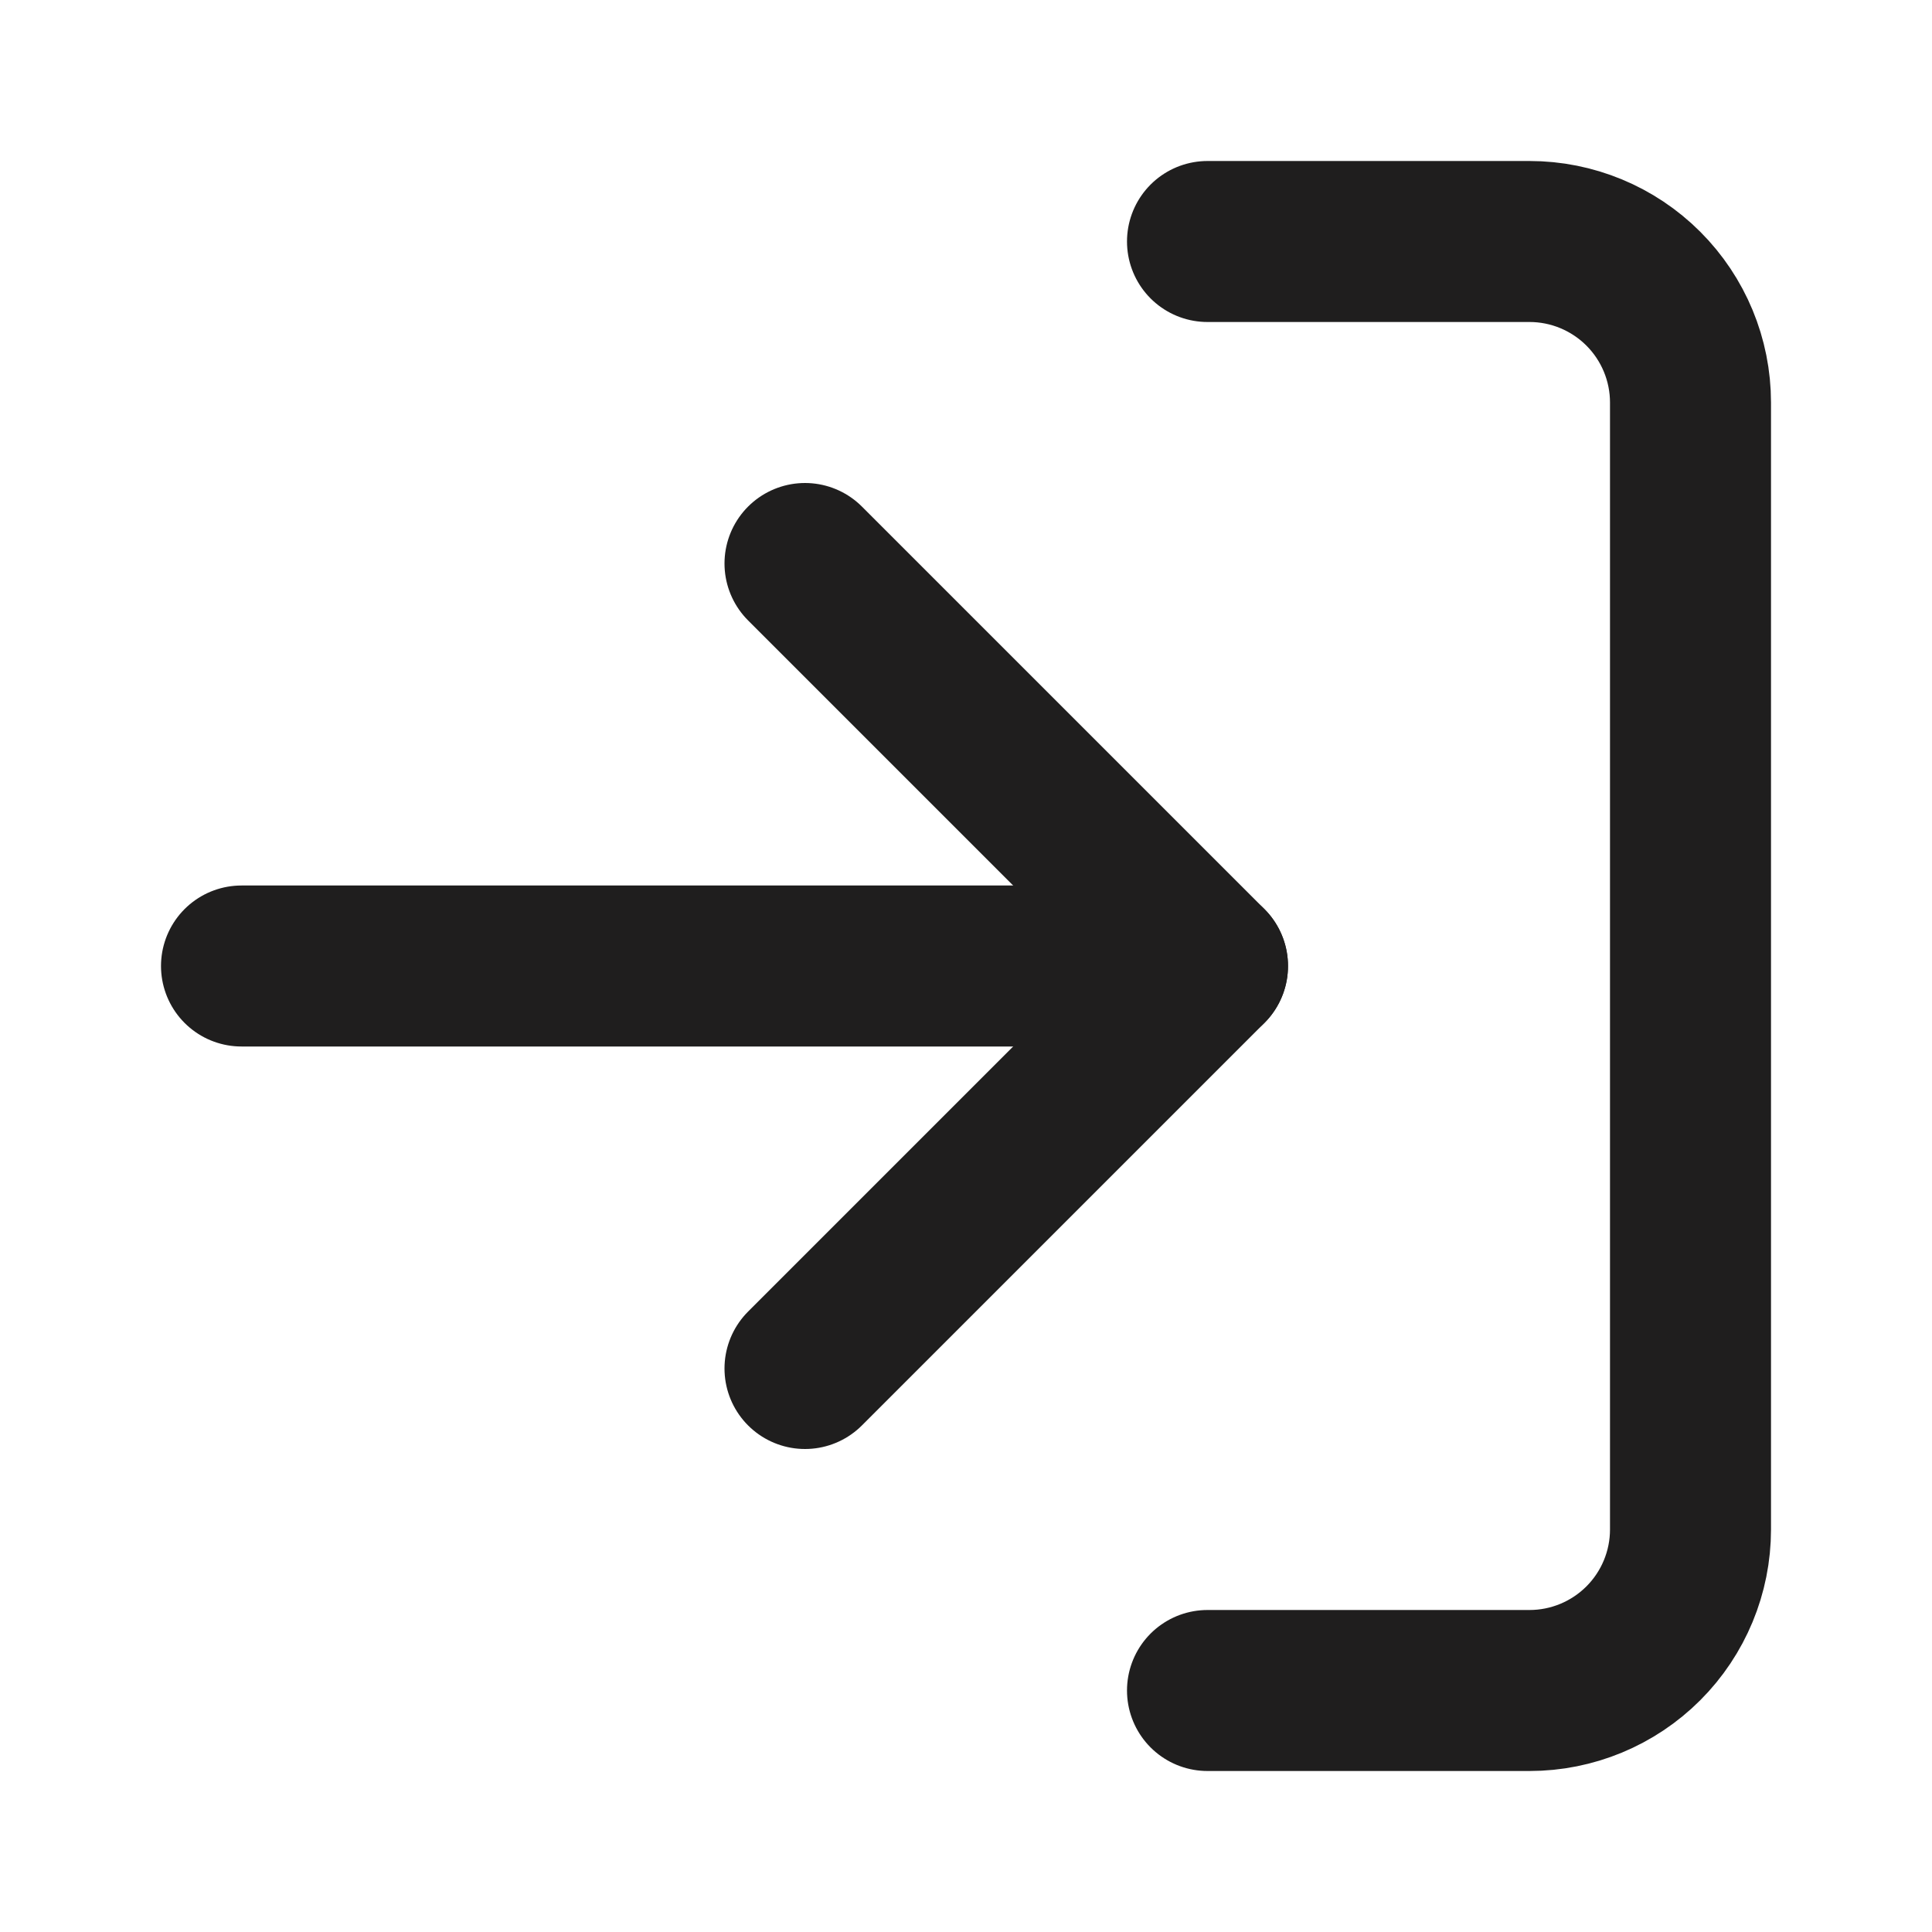
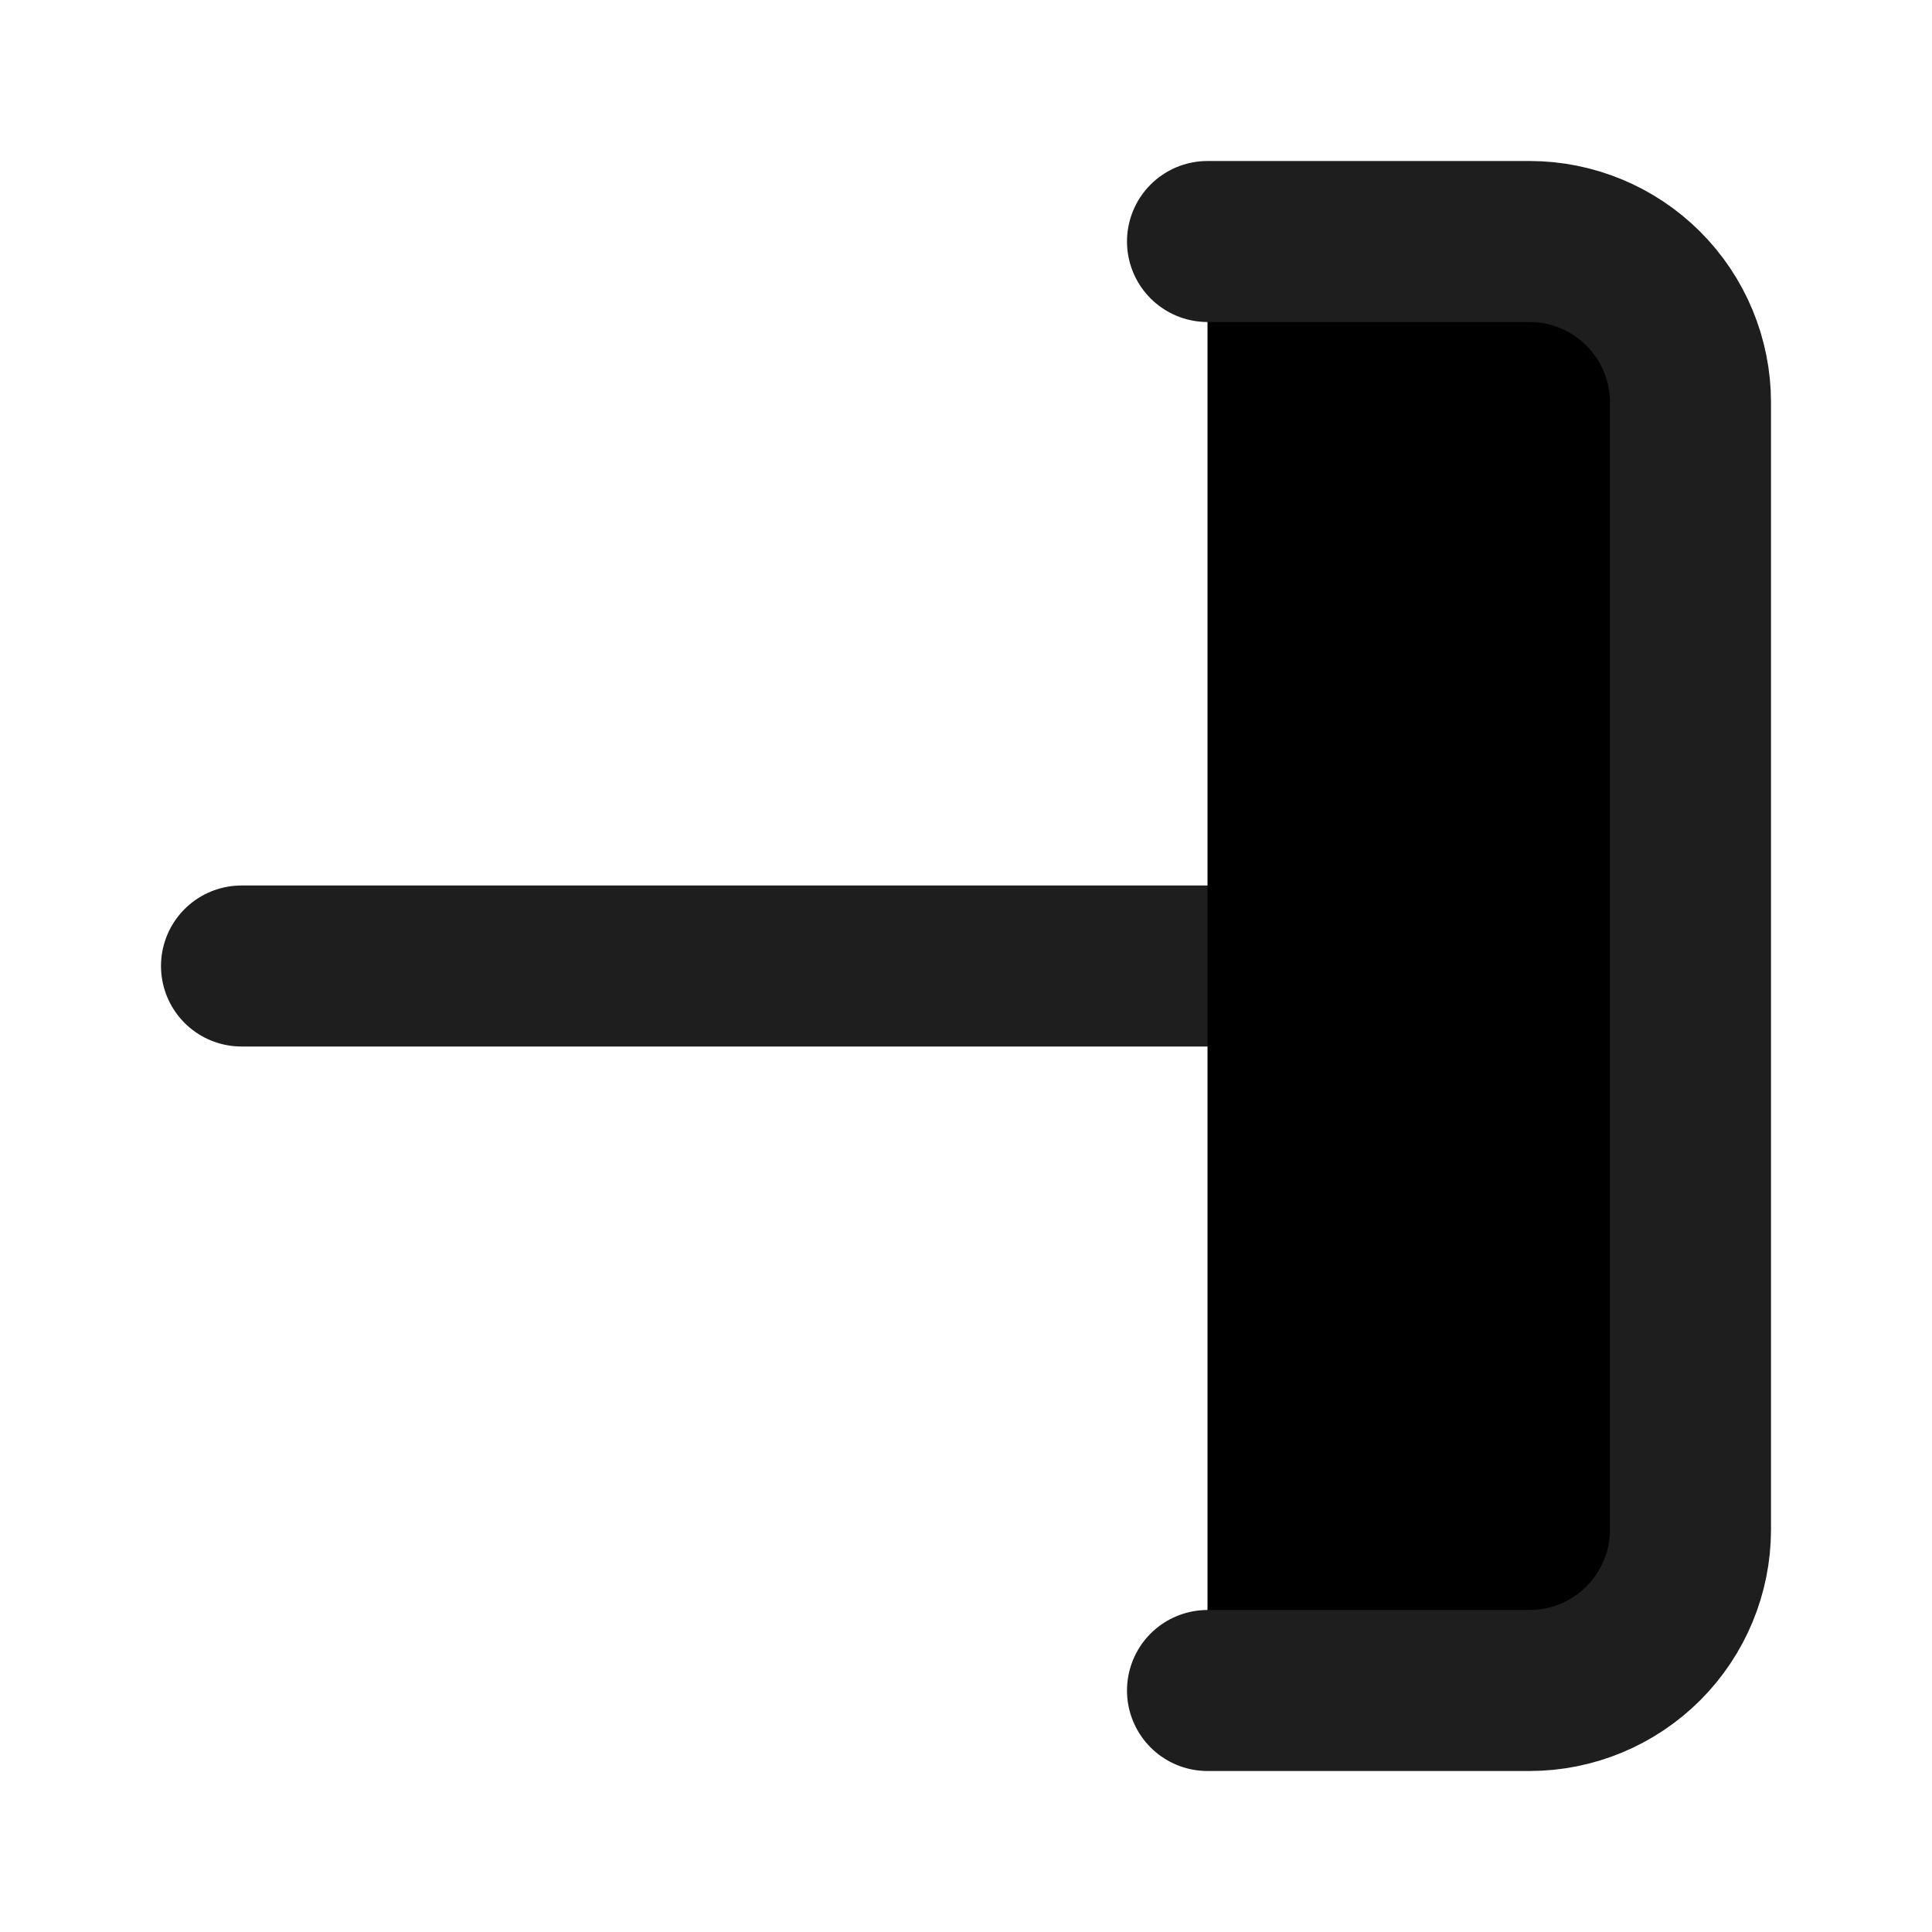
- <svg xmlns="http://www.w3.org/2000/svg" width="24" height="24" viewBox="0 0 24 24" fill="none" id="door">
-   <path d="M10 17L15 12L10 7" stroke="#1F1E1E" stroke-width="2" stroke-linecap="round" stroke-linejoin="round" />
+ <svg xmlns="http://www.w3.org/2000/svg" width="24" height="24" viewBox="0 0 24 24" fill="currentColor" id="door">
+   <path d="" stroke="#1F1E1E" stroke-width="2" stroke-linecap="round" stroke-linejoin="round" />
  <path d="M15 12H3" stroke="#1F1E1E" stroke-width="2" stroke-linecap="round" stroke-linejoin="round" />
  <path d="M15 3H19C19.53 3 20.039 3.211 20.414 3.586C20.789 3.961 21 4.47 21 5V19C21 19.53 20.789 20.039 20.414 20.414C20.039 20.789 19.53 21 19 21H15" stroke="#1F1E1E" stroke-width="2" stroke-linecap="round" stroke-linejoin="round" />
</svg>
